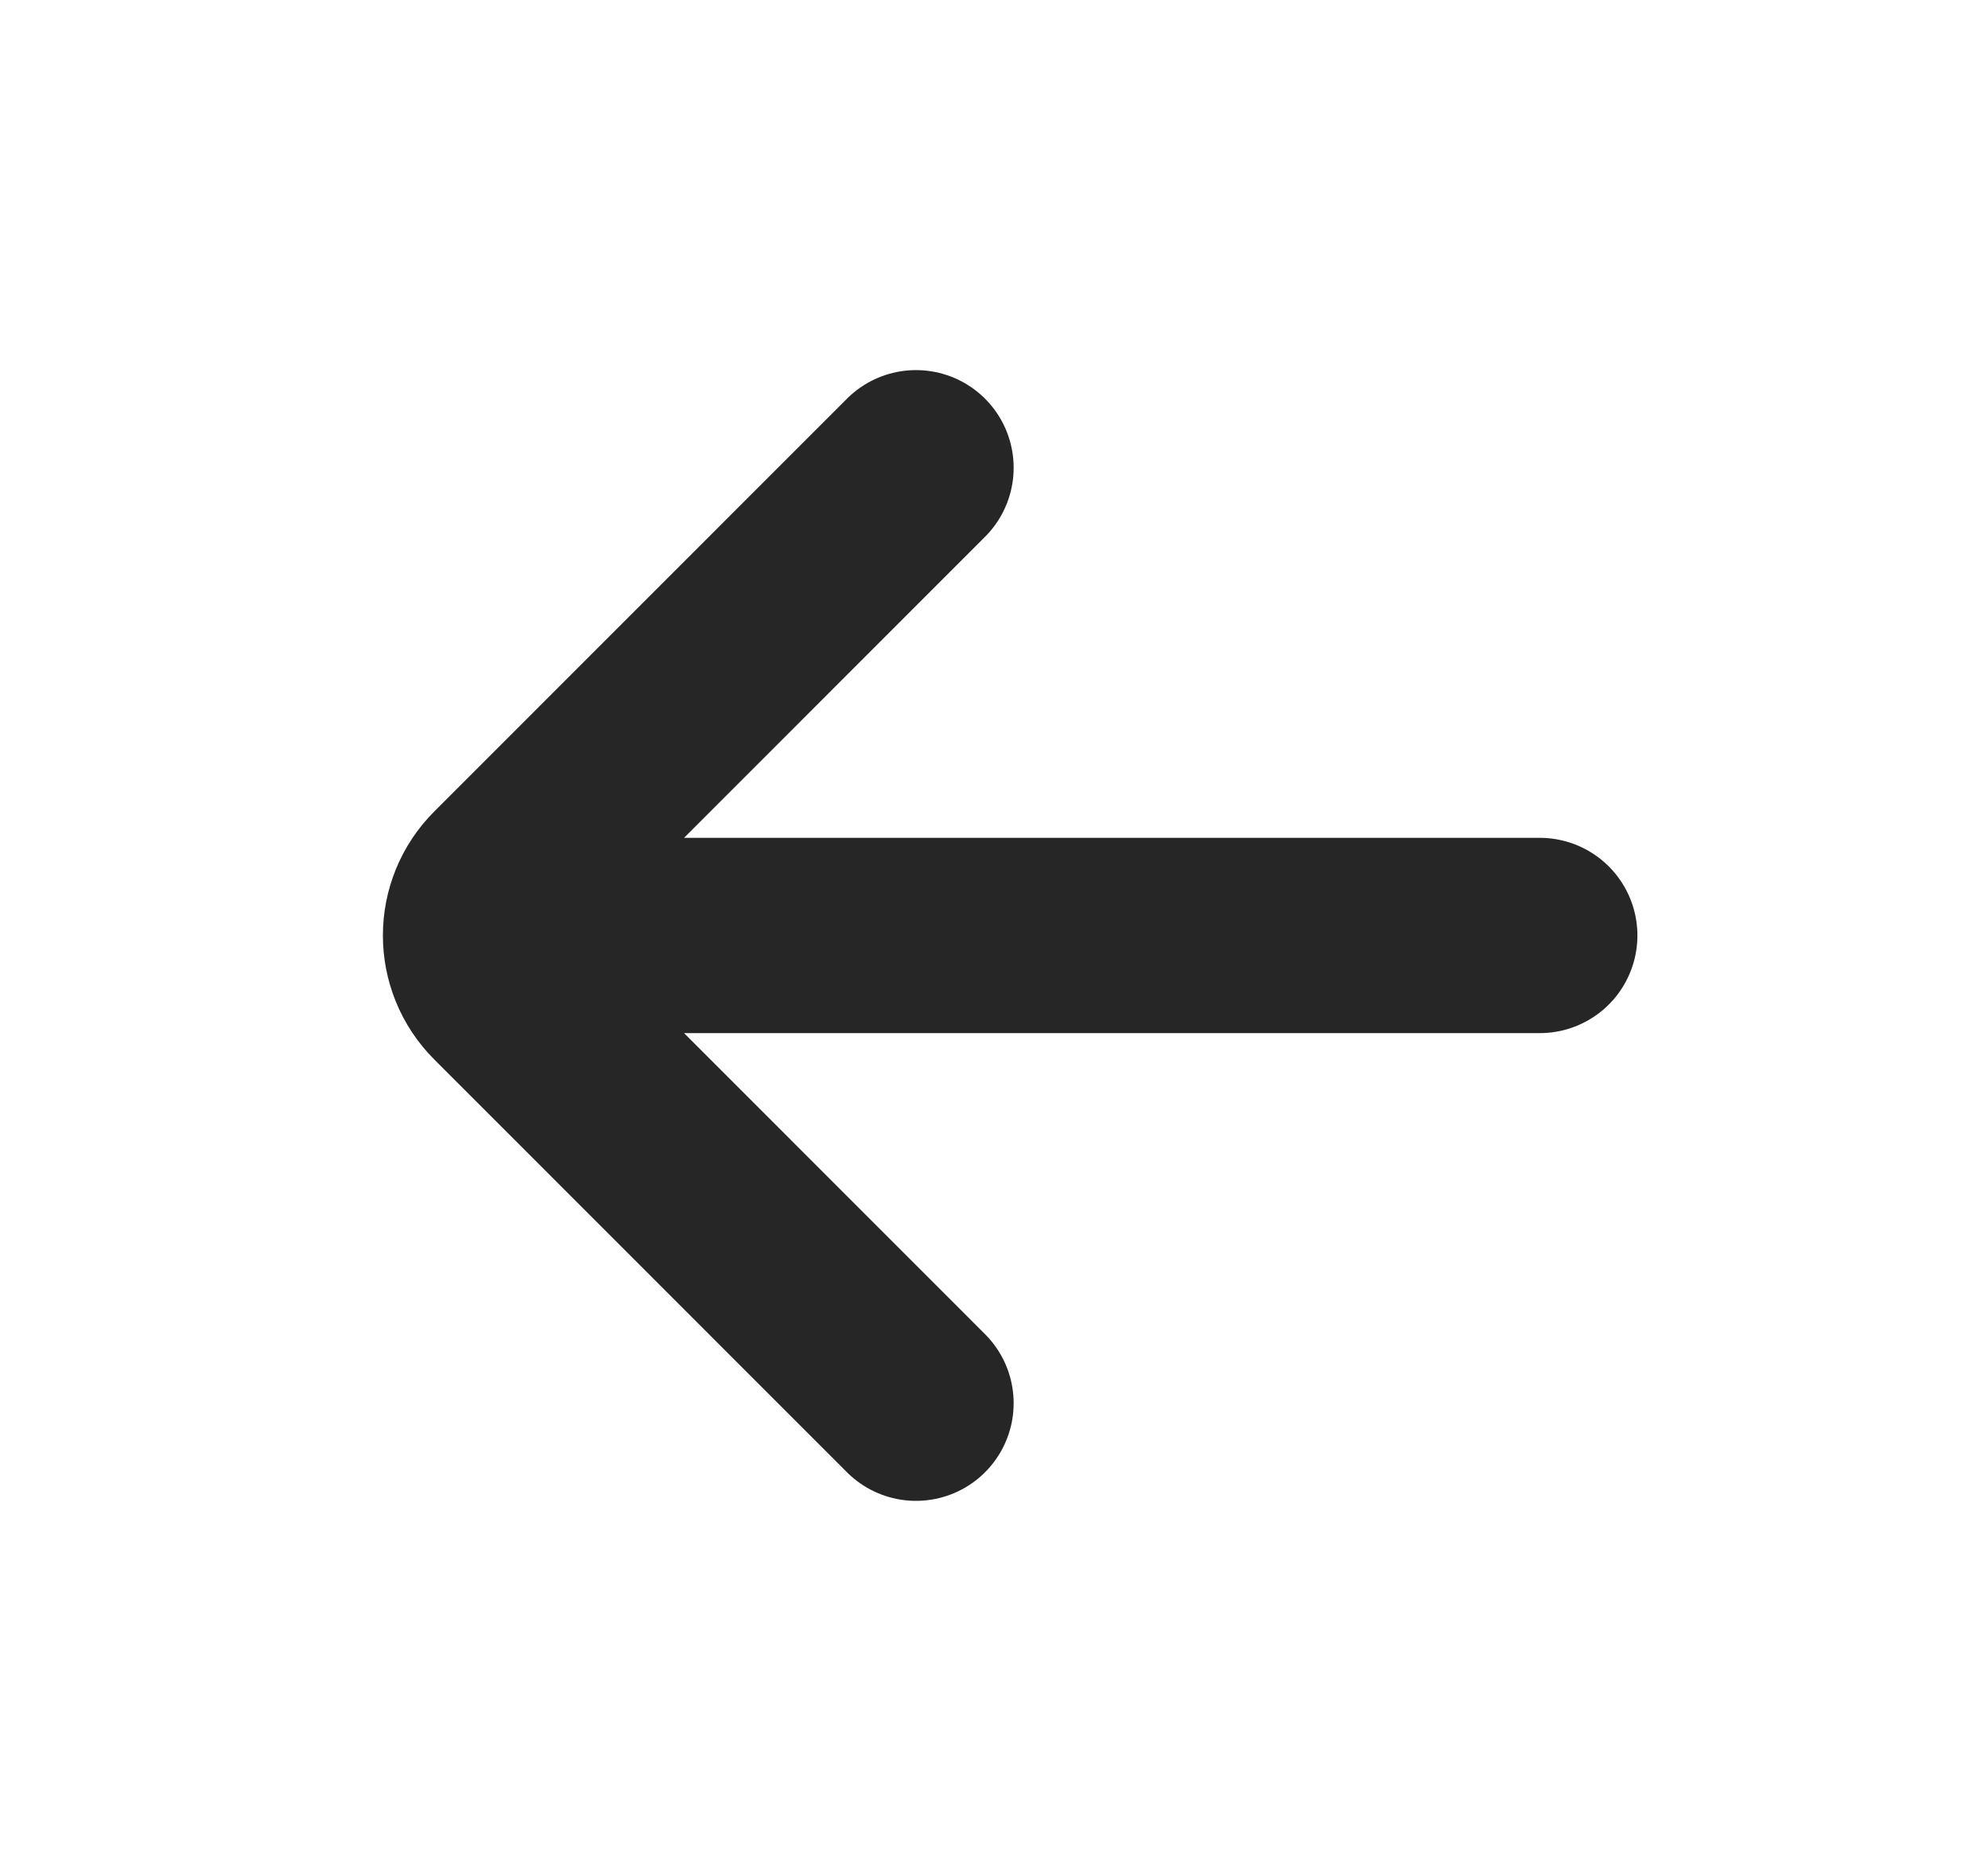
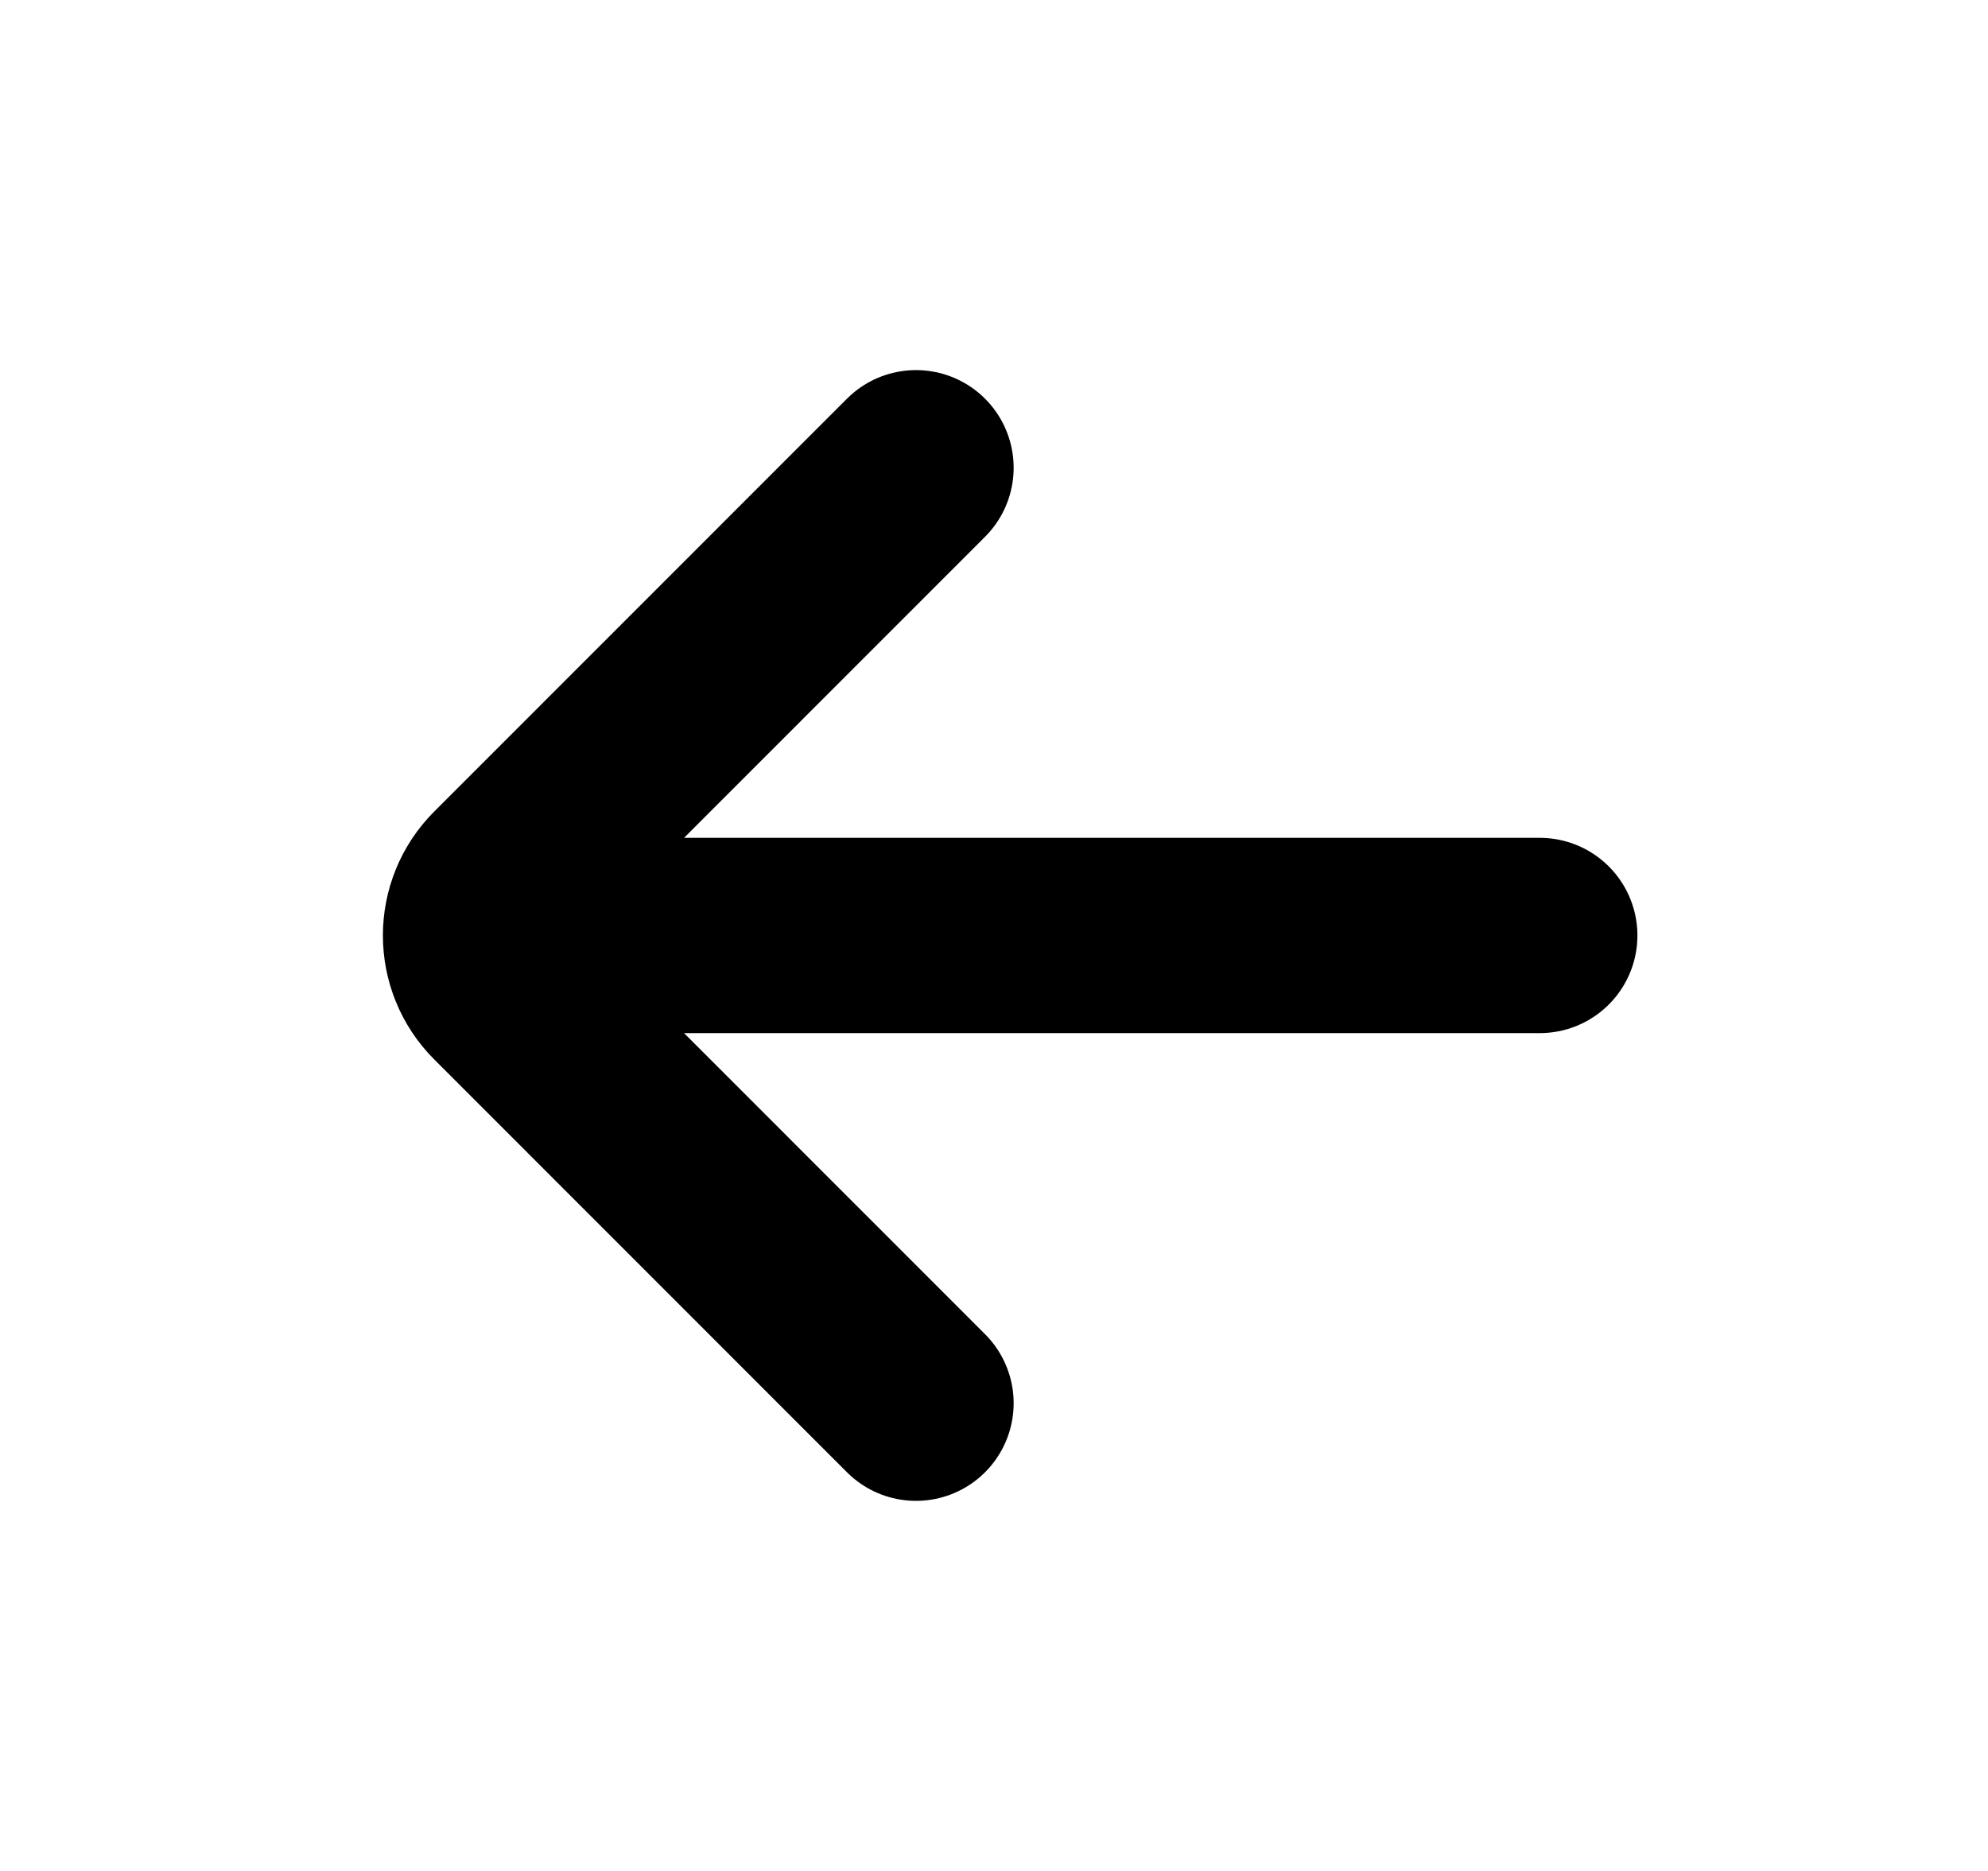
<svg xmlns="http://www.w3.org/2000/svg" id="img" width="17" height="16" viewBox="0 0 17 16" fill="none">
-   <path d="M13.167 8H4.5M7.833 4L4.305 7.529C4.044 7.789 4.044 8.211 4.305 8.471L7.833 12" stroke="#262626" stroke-width="1.67" stroke-linecap="round" />
+   <path d="M13.167 8H4.5M7.833 4L4.305 7.529C4.044 7.789 4.044 8.211 4.305 8.471L7.833 12" stroke="currentColor" stroke-width="1.67" stroke-linecap="round" />
</svg>
